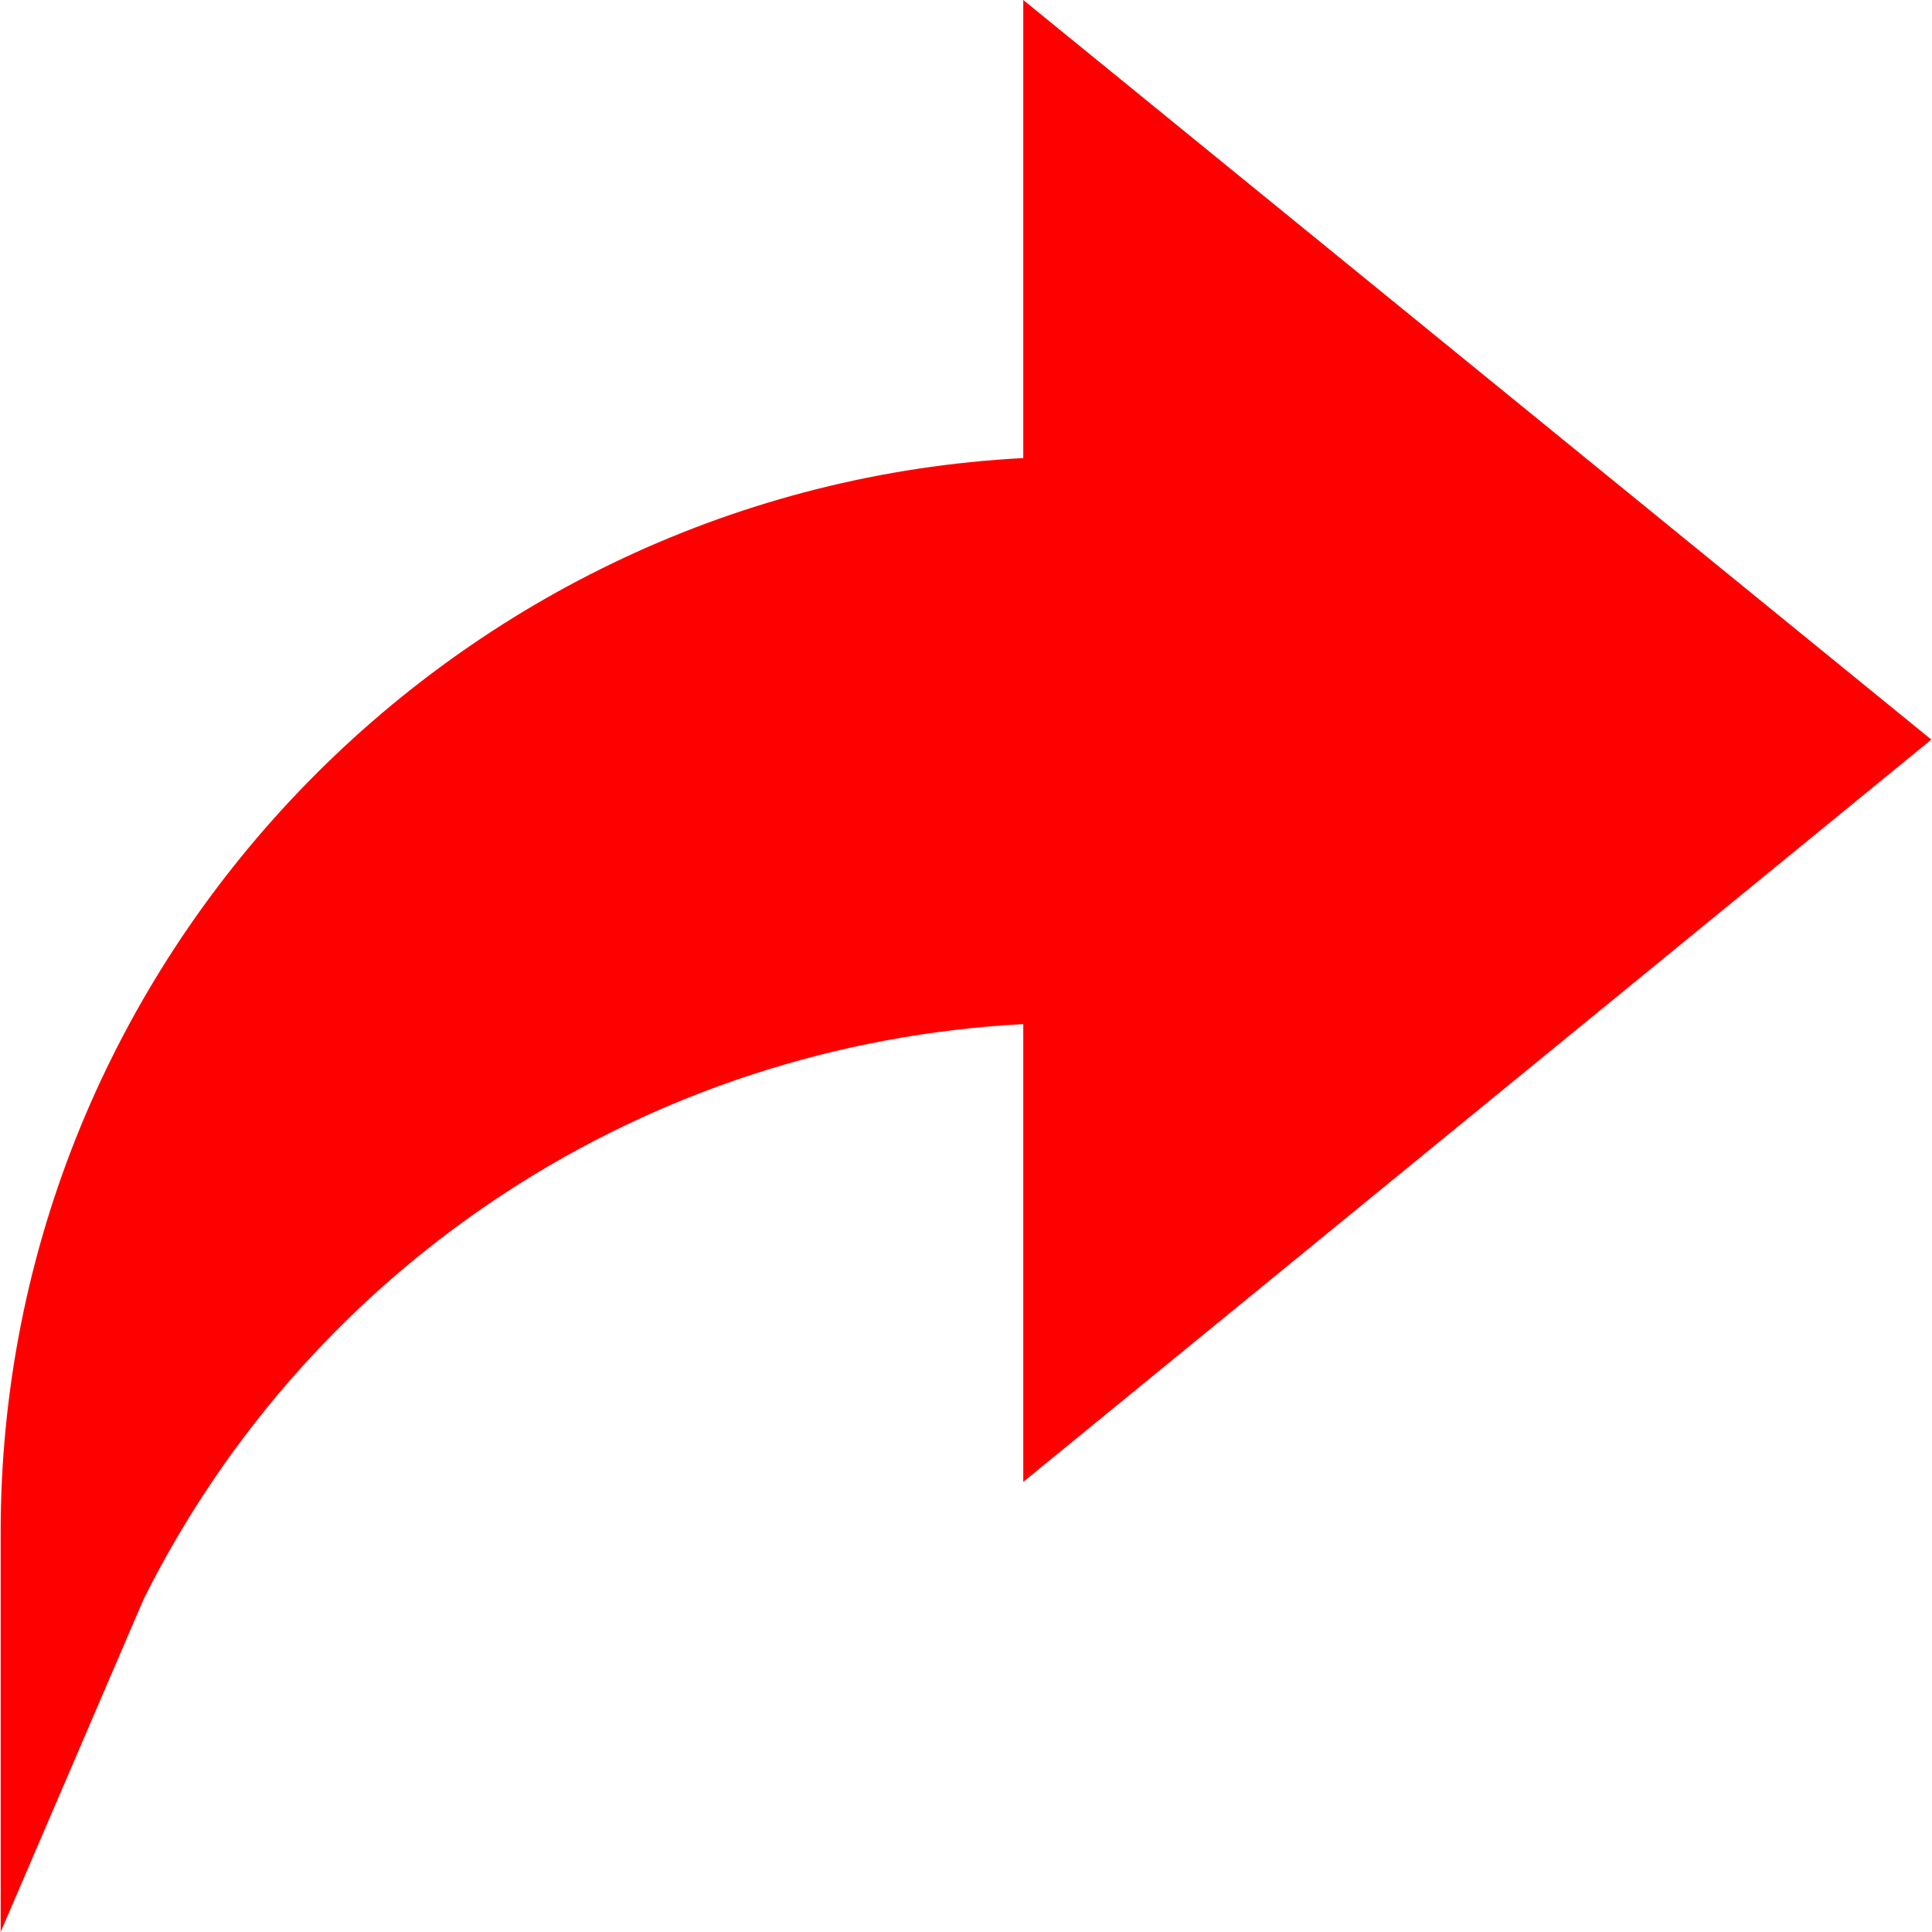
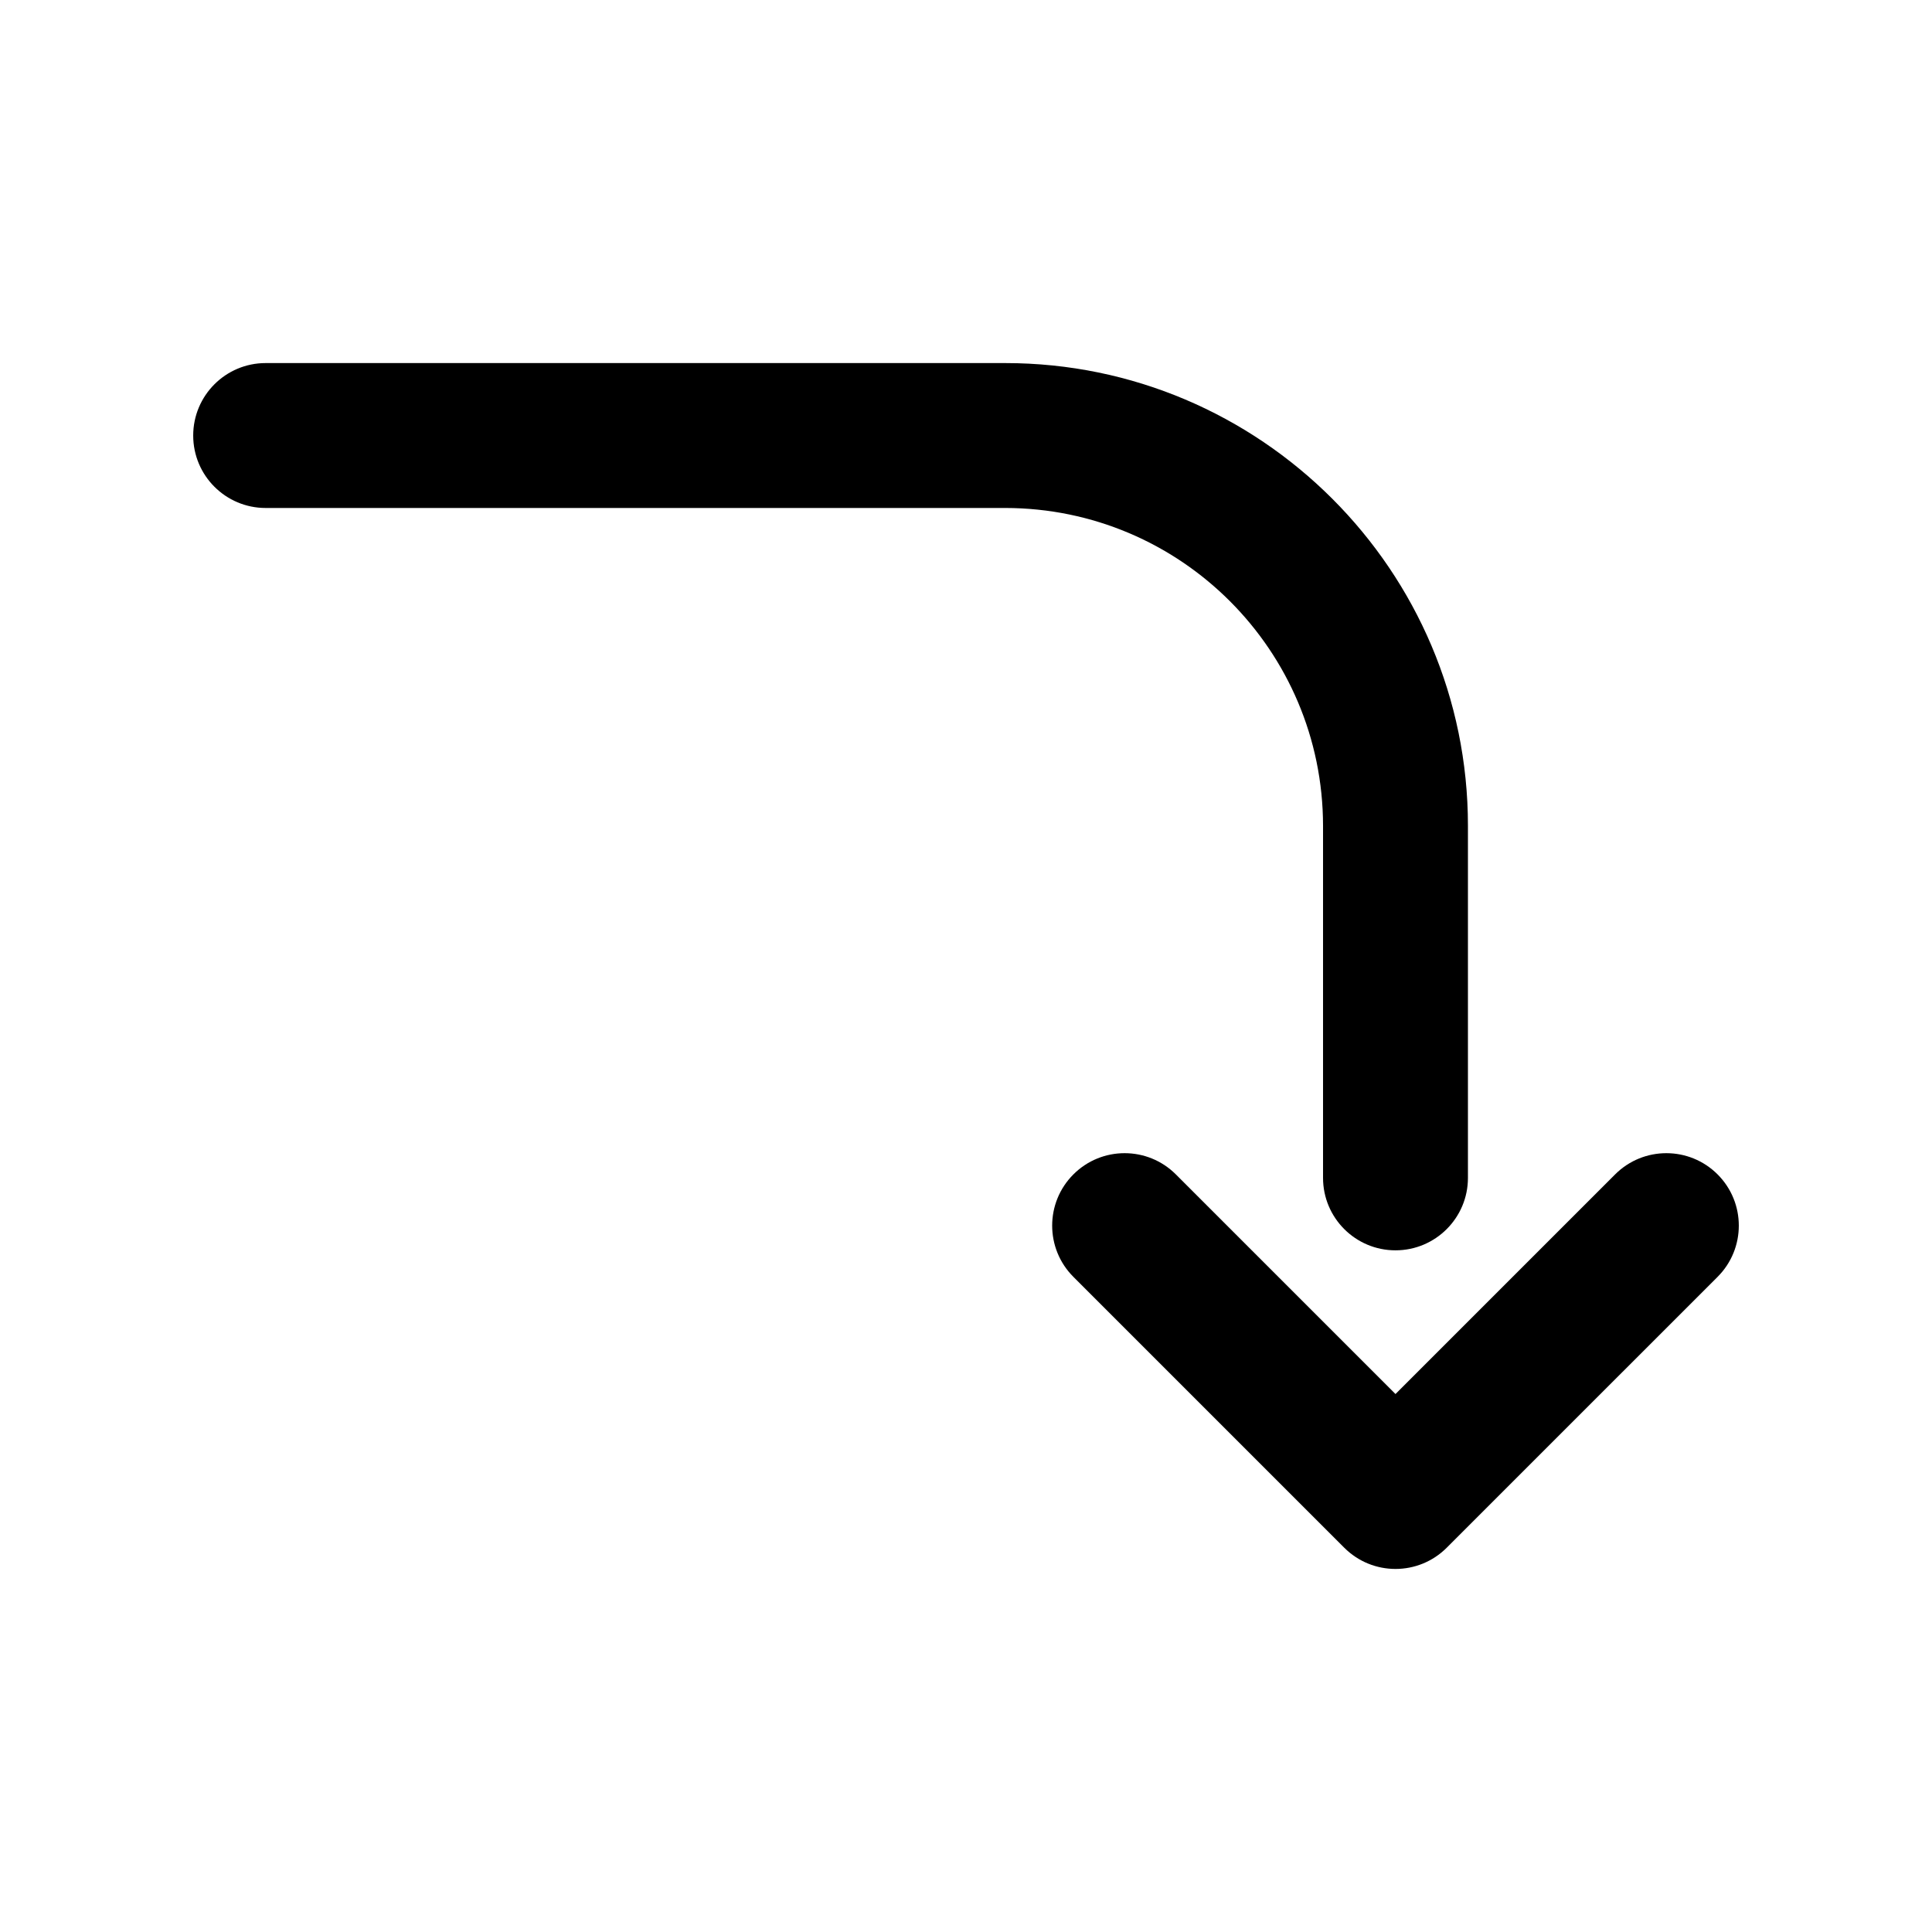
<svg xmlns="http://www.w3.org/2000/svg" version="1.1" width="512" height="512" x="0" y="0" viewBox="0 0 512 512" style="enable-background:new 0 0 512 512" xml:space="preserve" class="">
-   <g>
-     <path d="M271.176 121.396C120.971 129.218.176 253.891.176 406v106l37.925-88.29c44.854-89.692 133.847-147.041 233.075-152.314v121.318L511.824 196 271.176 0z" fill="#ff0000" data-original="#000000" opacity="1" />
+   <g transform="matrix(4.898587196589412e-17,0.8,-0.8,4.898587196589412e-17,460.802,51.20267)">
+     <path d="m448.7 130.7-89.728 89.728a24 24 0 0 1-33.942-33.941l72.759-72.758-72.758-72.758a24 24 0 0 1 33.942-33.942L448.7 96.758a24 24 0 0 1 0 33.942zm-98.517-16.971a24 24 0 0 0-24-24H209.526c-84.505 0-153.256 68.751-153.256 153.257V488a24 24 0 0 0 48 0V242.986a105.375 105.375 0 0 1 105.256-105.257h116.658a24 24 0 0 0 24-24z" fill="#000000" data-original="#000000" />
  </g>
</svg>
